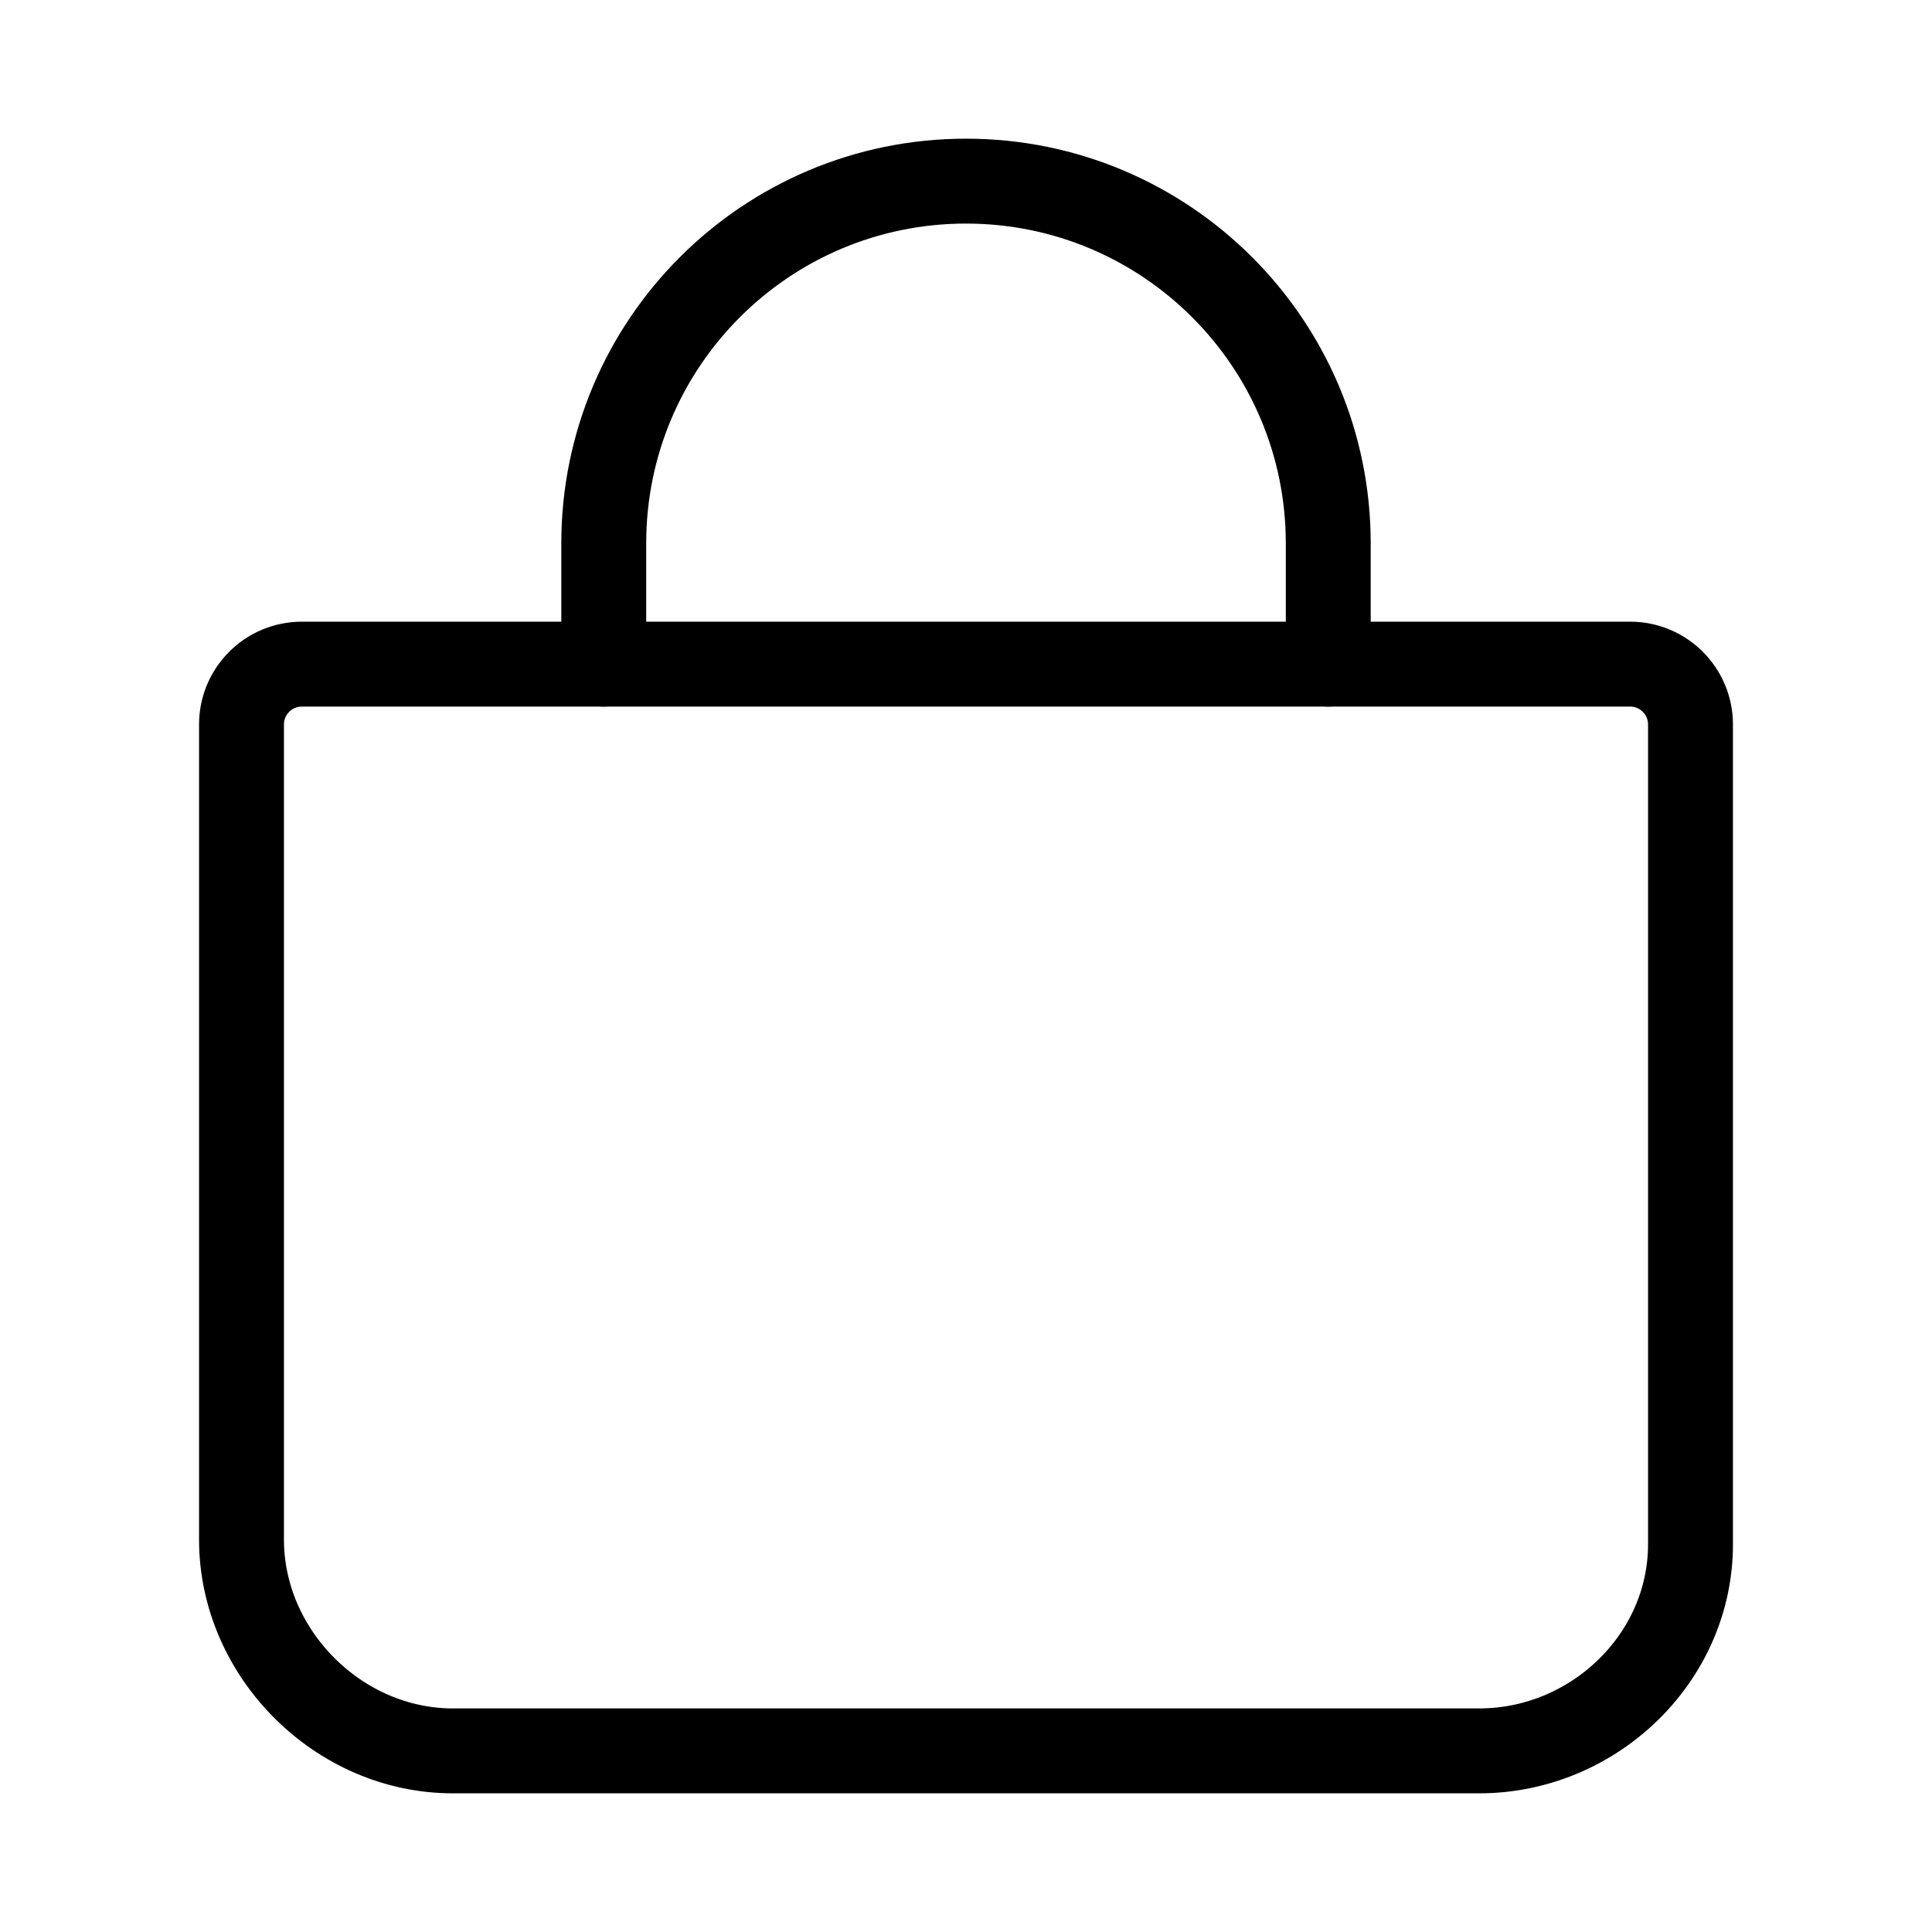
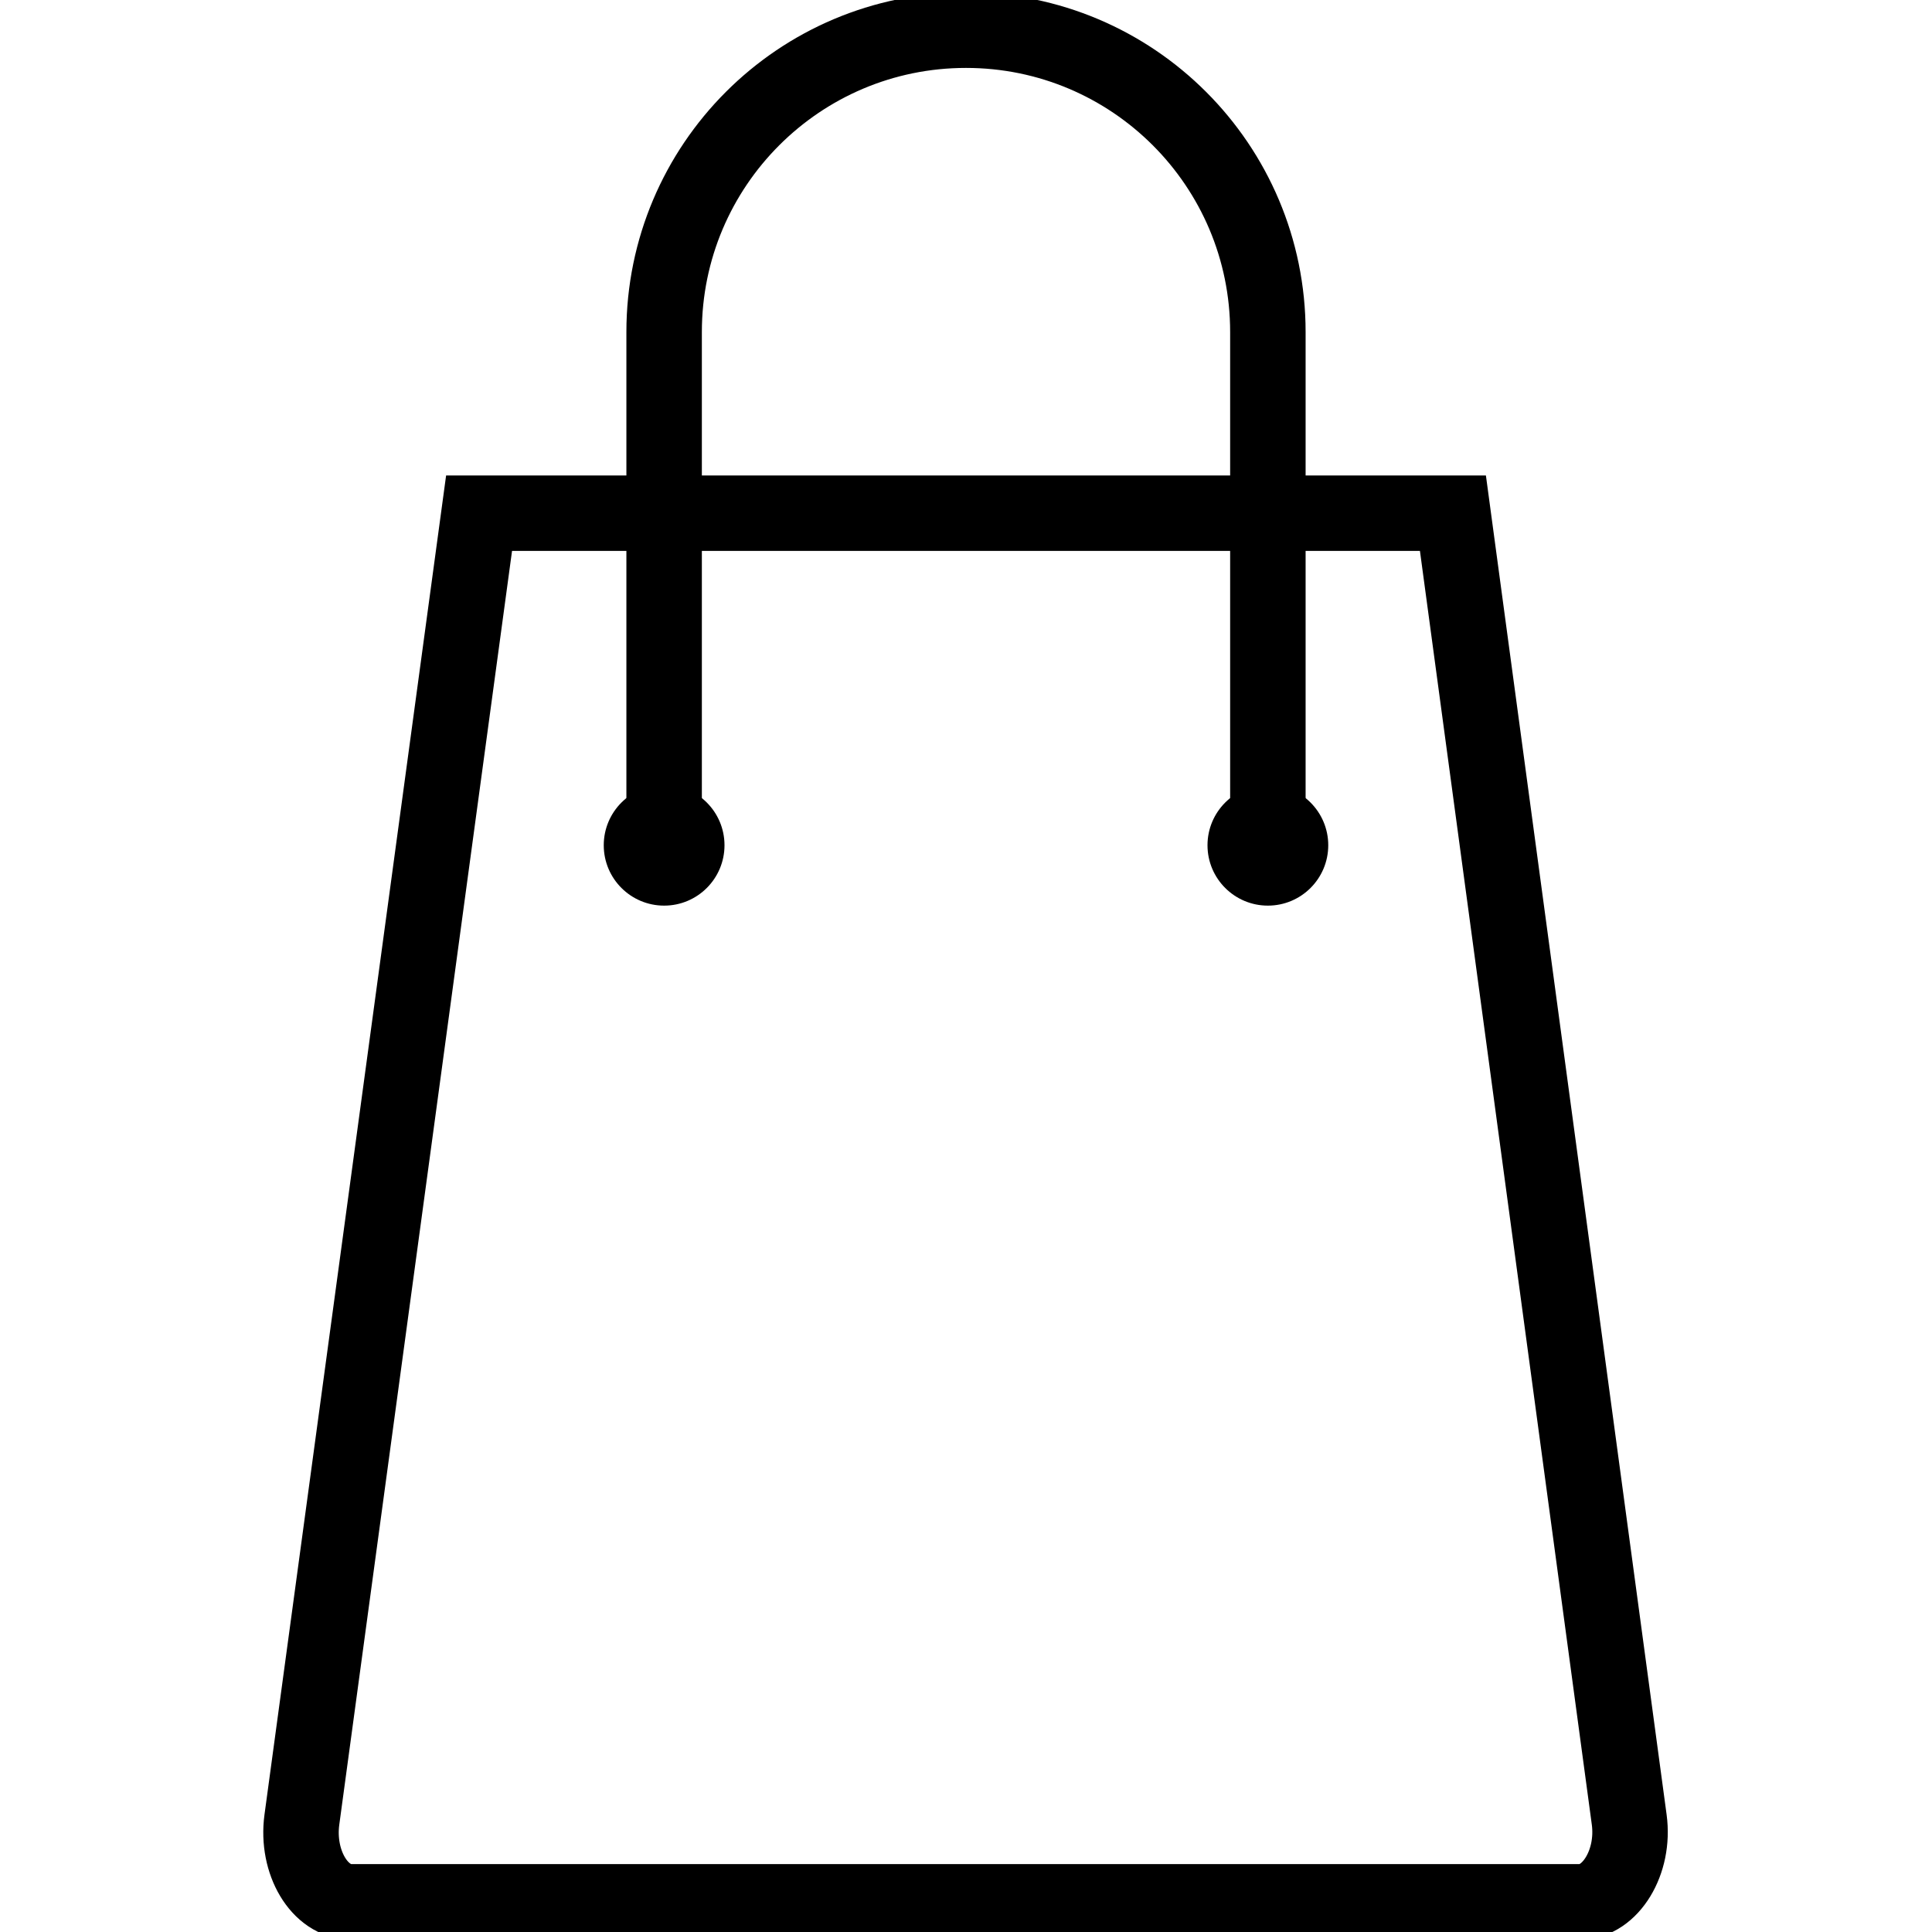
- <svg xmlns="http://www.w3.org/2000/svg" id="icons" viewBox="0 0 512 512">
-   <path d="M80,176a16,16,0,0,0-16,16V408c0,30.24,25.76,56,56,56H392c30.24,0,56-24.51,56-54.75V192a16,16,0,0,0-16-16Z" fill="none" stroke="#000" stroke-linecap="round" stroke-linejoin="round" stroke-width="22.5" />
-   <path d="M160,176V144a96,96,0,0,1,96-96h0a96,96,0,0,1,96,96v32" fill="none" stroke="#000" stroke-linecap="round" stroke-linejoin="round" stroke-width="22.5" />
+ <svg xmlns="http://www.w3.org/2000/svg" data-name="Layer 1" viewBox="0 0 64 64">
+   <path d="M48.13 17H15.87L10 60.28c-.19 1.41.59 2.72 1.63 2.72h40.71c1 0 1.82-1.31 1.63-2.72Z" fill="none" stroke="#000000" stroke-linecap="round" stroke-miterlimit="10" stroke-width="2.5px" class="stroke-4d4d4d" />
+   <path d="M22 28V11A10 10 0 0 1 32 1h0a10 10 0 0 1 10 10v17" fill="none" stroke="#000000" stroke-linecap="round" stroke-miterlimit="10" stroke-width="2.5px" class="stroke-4d4d4d" />
+   <circle cx="22" cy="28" r="2" fill="#000000" class="fill-4d4d4d" />
+   <circle cx="42" cy="28" r="2" fill="#000000" class="fill-4d4d4d" />
</svg>
